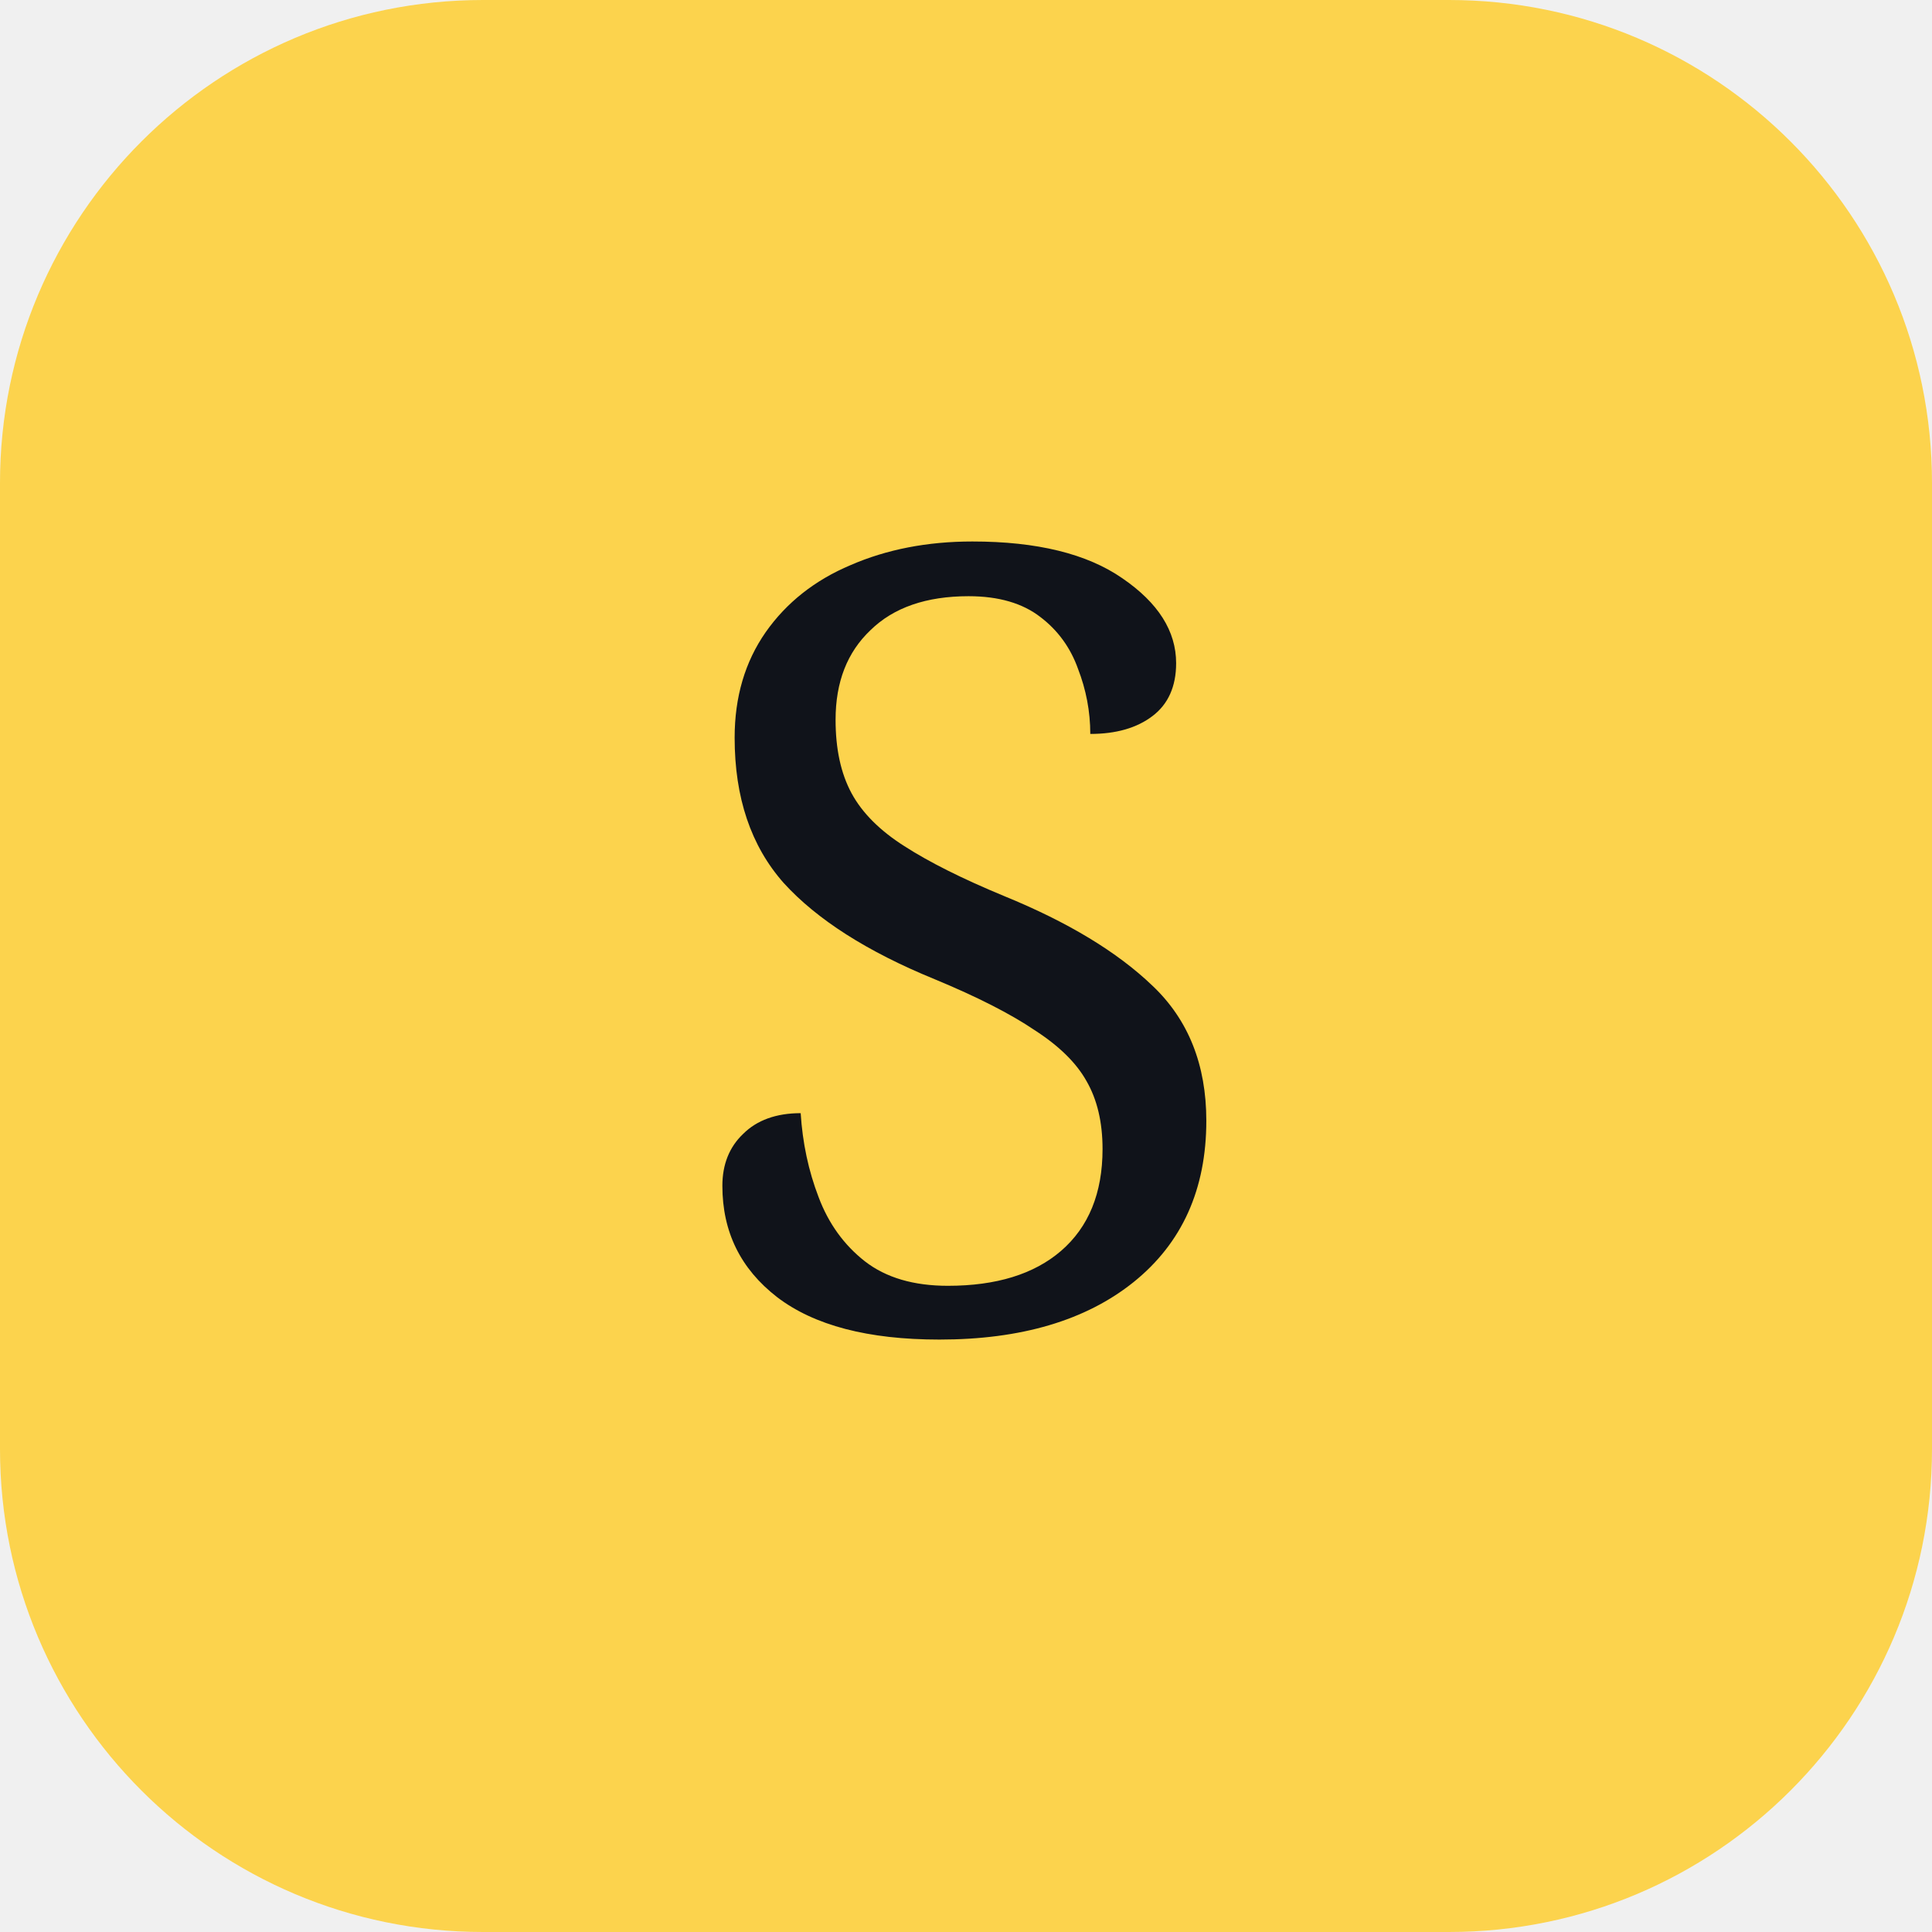
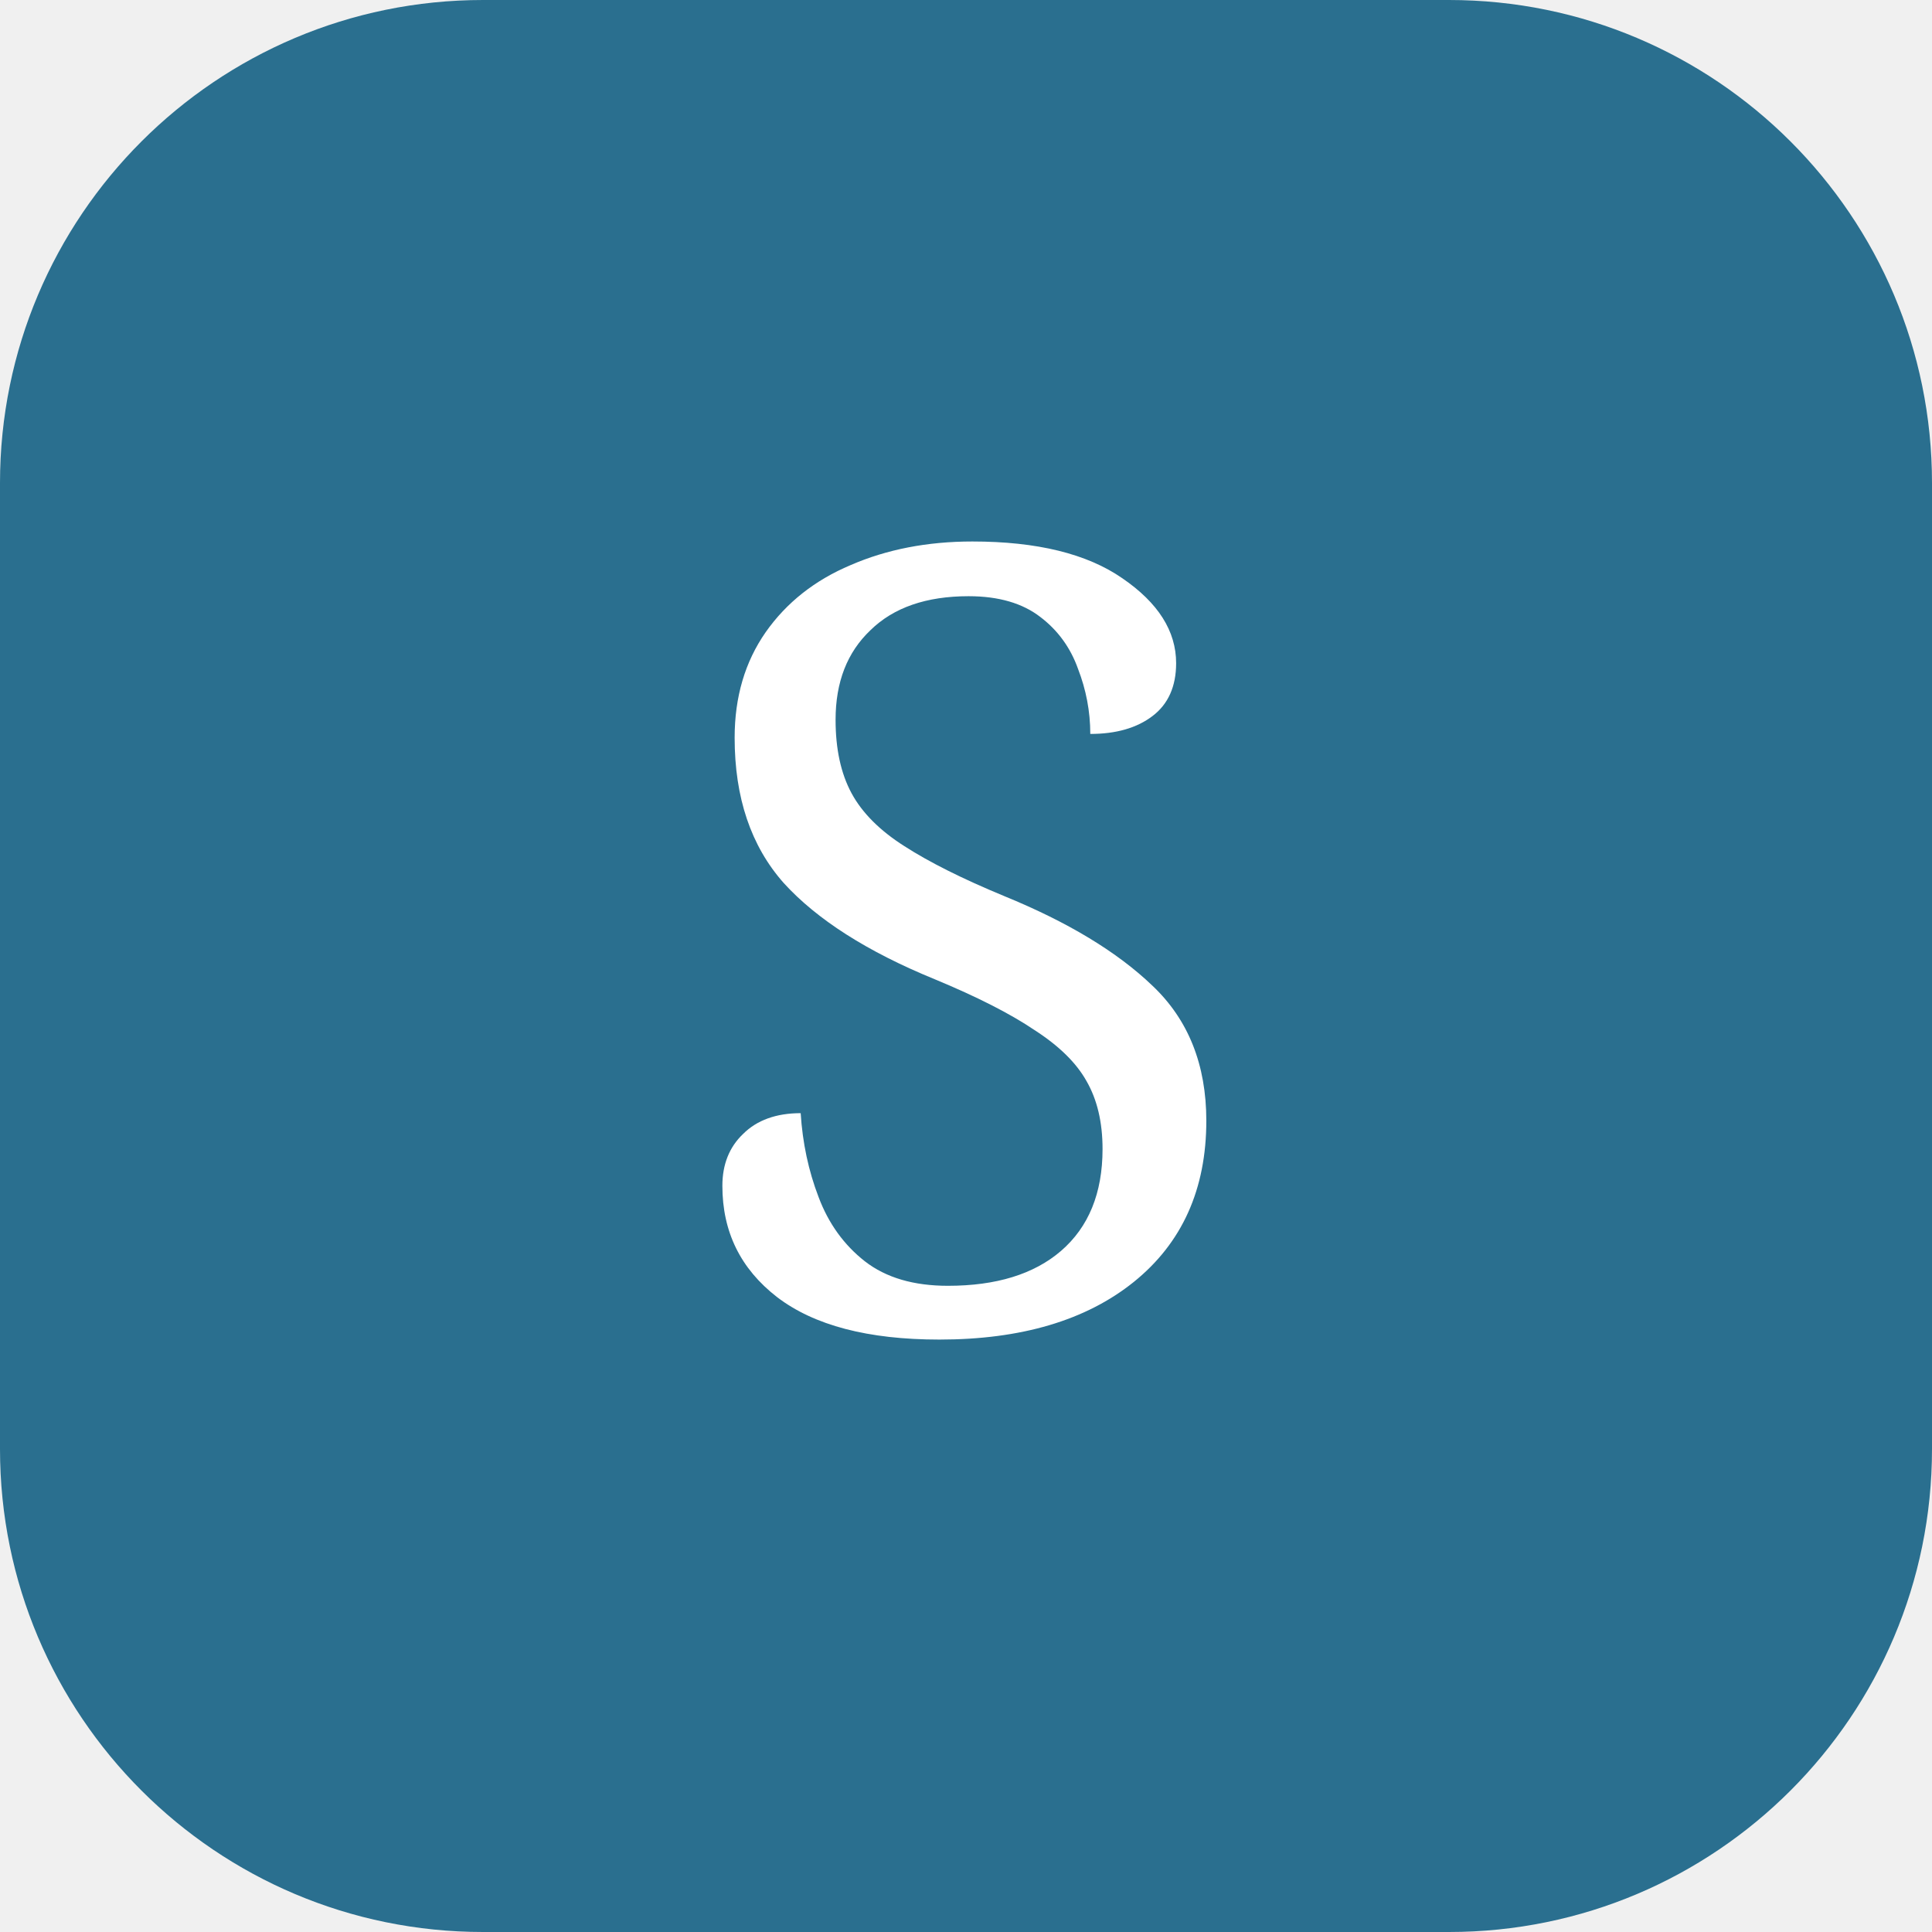
<svg xmlns="http://www.w3.org/2000/svg" viewBox="0 0 32 32">
-   <rect width="32" height="32" rx="8" fill="#fcd34d" />
-   <text x="16" y="22" text-anchor="middle" font-family="Georgia,serif" font-size="18" fill="#10131a">S</text>
+   <rect width="32" height="32" rx="8" fill="#2a6f8f" />
+   <text x="16" y="22" text-anchor="middle" font-family="Georgia,serif" font-size="18" fill="#ffffff">S</text>
</svg>
